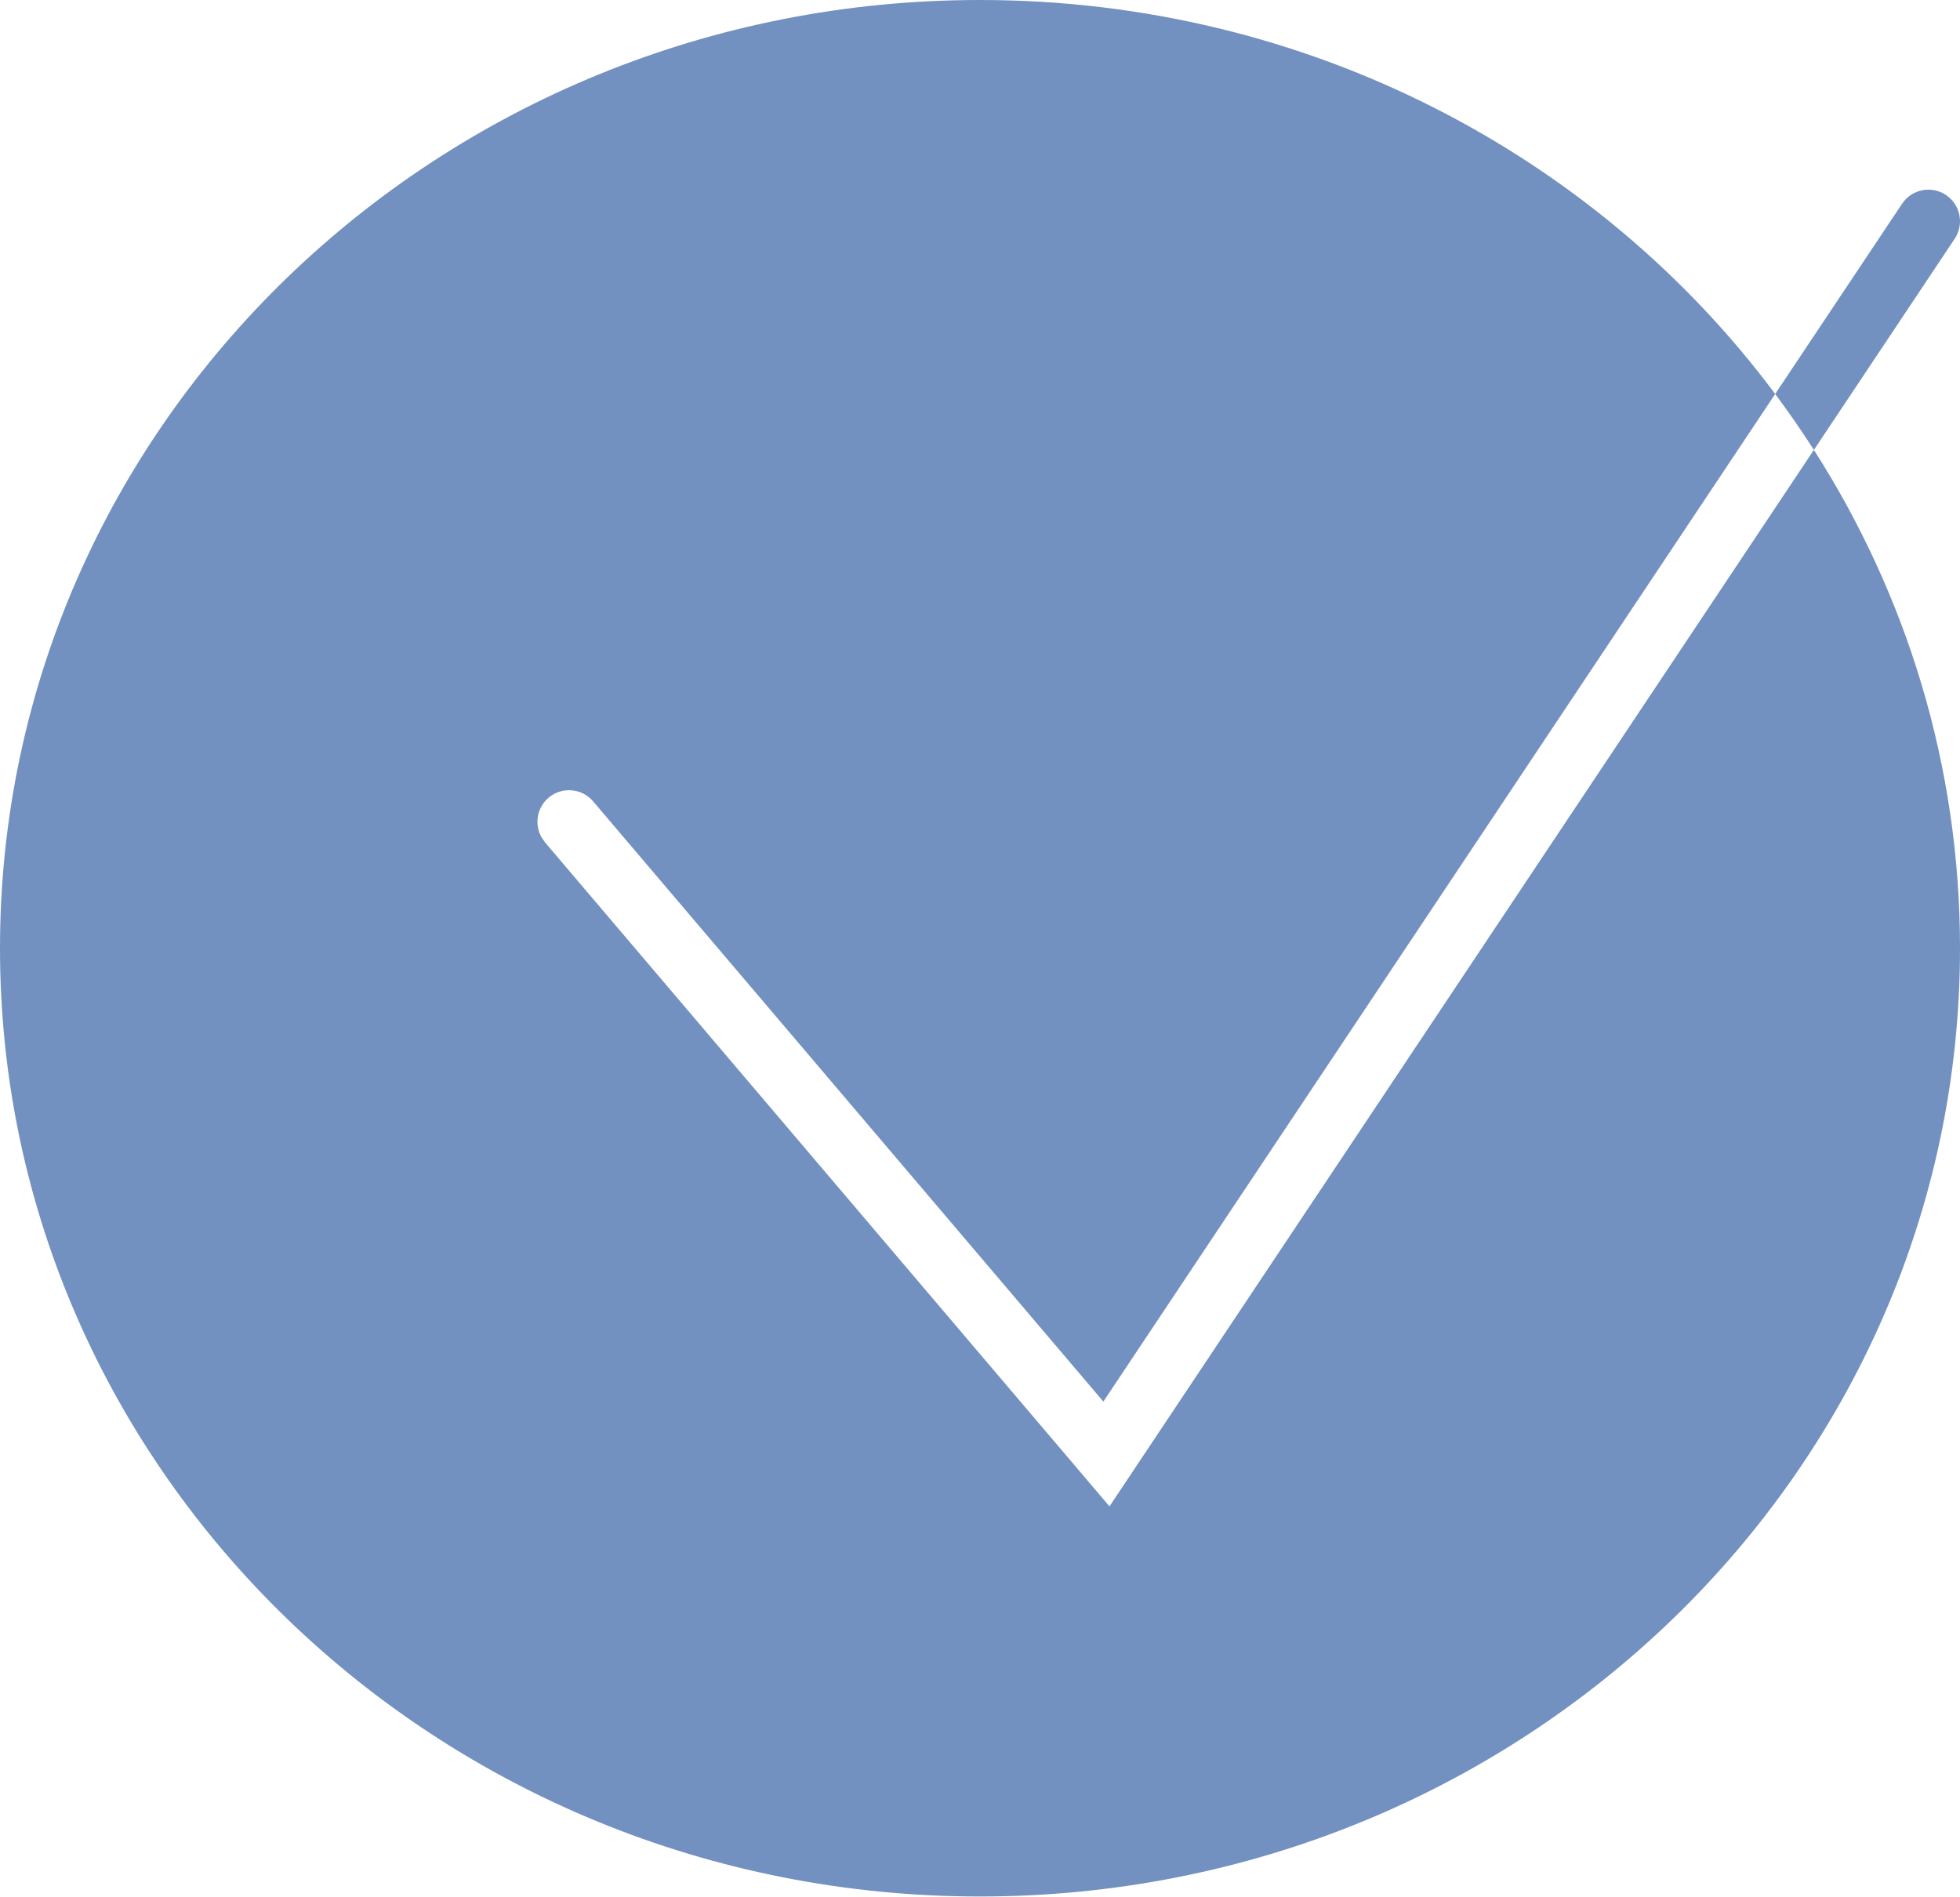
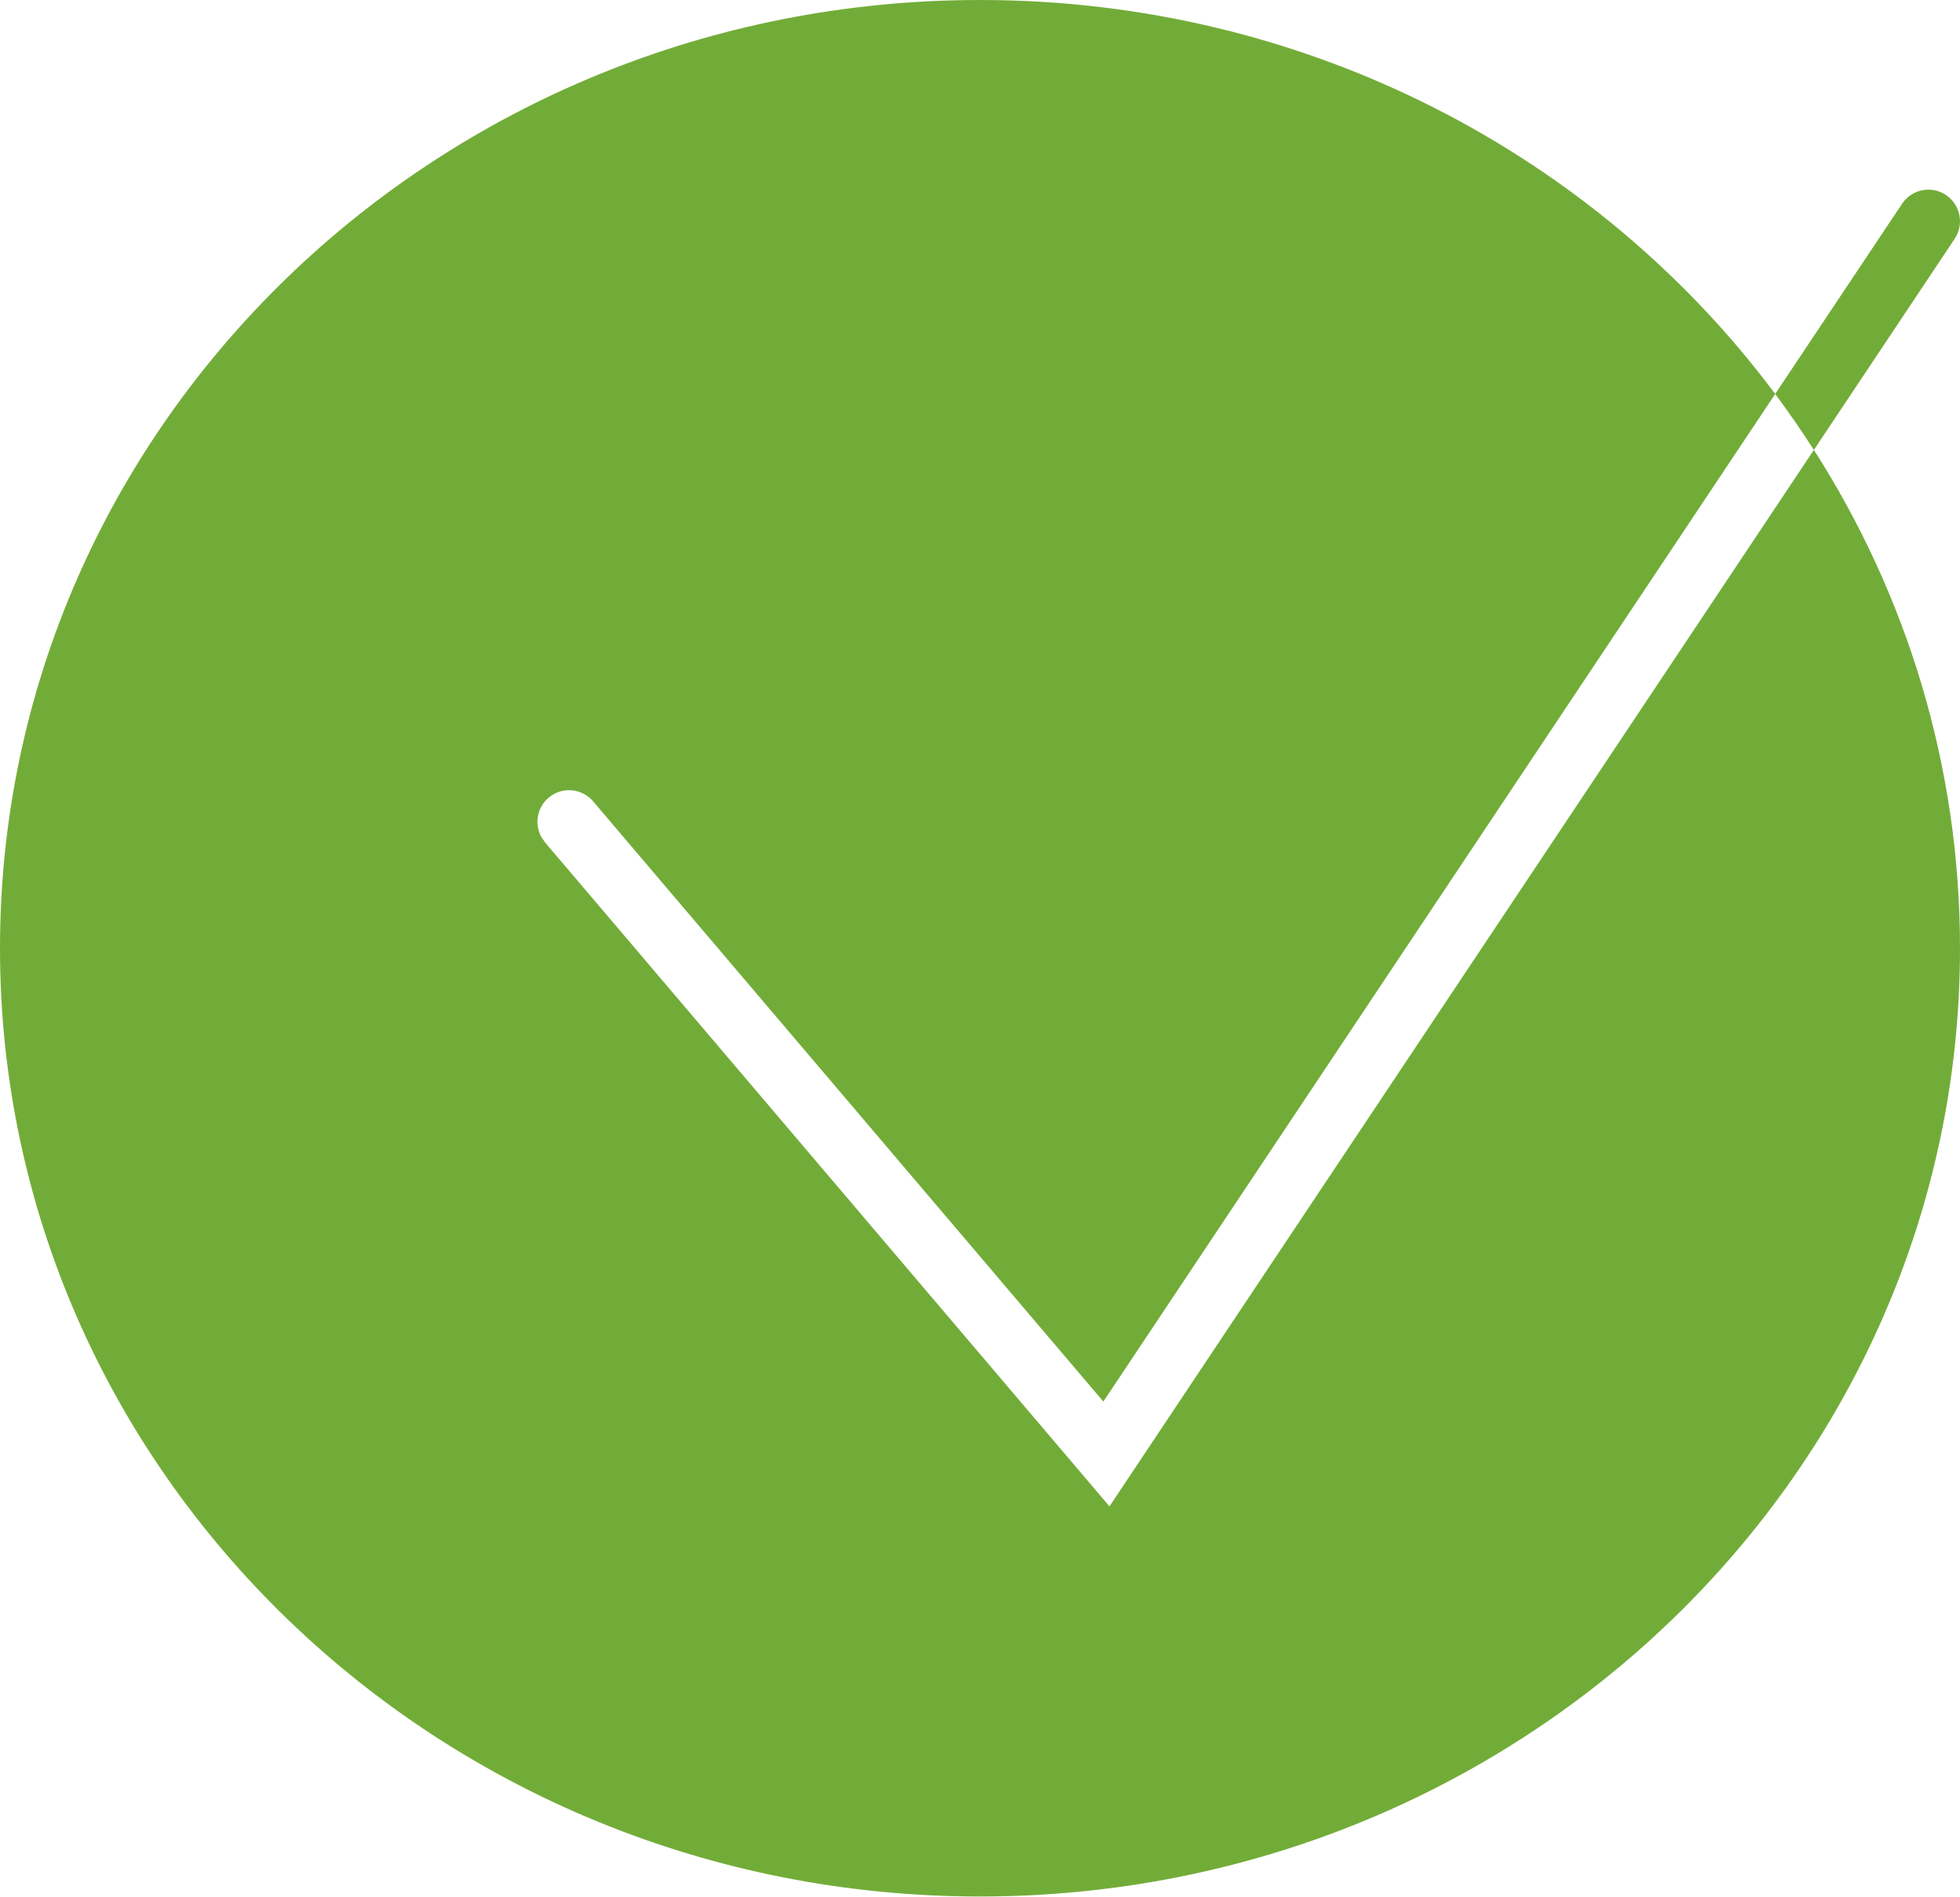
<svg xmlns="http://www.w3.org/2000/svg" width="31" height="30" viewBox="0 0 31 30" fill="none">
-   <path d="M15.5 0C20.678 0 25.262 2.457 28.077 6.232L17.451 22.171L9.381 12.676C9.202 12.466 8.886 12.44 8.676 12.619C8.492 12.776 8.45 13.037 8.562 13.24L8.619 13.324L17.119 23.324L17.548 23.829L17.916 23.277L28.689 7.117C30.154 9.408 31 12.108 31 15C31 23.284 24.06 30 15.5 30C6.94 30 0 23.284 0 15C0 6.716 6.94 0 15.5 0ZM30.084 3.223C30.237 2.993 30.548 2.931 30.777 3.084C31.007 3.237 31.069 3.548 30.916 3.777L28.689 7.117C28.495 6.815 28.291 6.52 28.077 6.232L30.084 3.223Z" fill="#7290C0" />
+   <path d="M15.5 0C20.678 0 25.262 2.457 28.077 6.232L17.451 22.171L9.381 12.676C9.202 12.466 8.886 12.44 8.676 12.619C8.492 12.776 8.45 13.037 8.562 13.24L8.619 13.324L17.119 23.324L17.548 23.829L17.916 23.277L28.689 7.117C30.154 9.408 31 12.108 31 15C31 23.284 24.06 30 15.5 30C6.94 30 0 23.284 0 15C0 6.716 6.94 0 15.5 0ZM30.084 3.223C30.237 2.993 30.548 2.931 30.777 3.084C31.007 3.237 31.069 3.548 30.916 3.777L28.689 7.117C28.495 6.815 28.291 6.52 28.077 6.232L30.084 3.223Z" fill="#72AC38" />
</svg>
